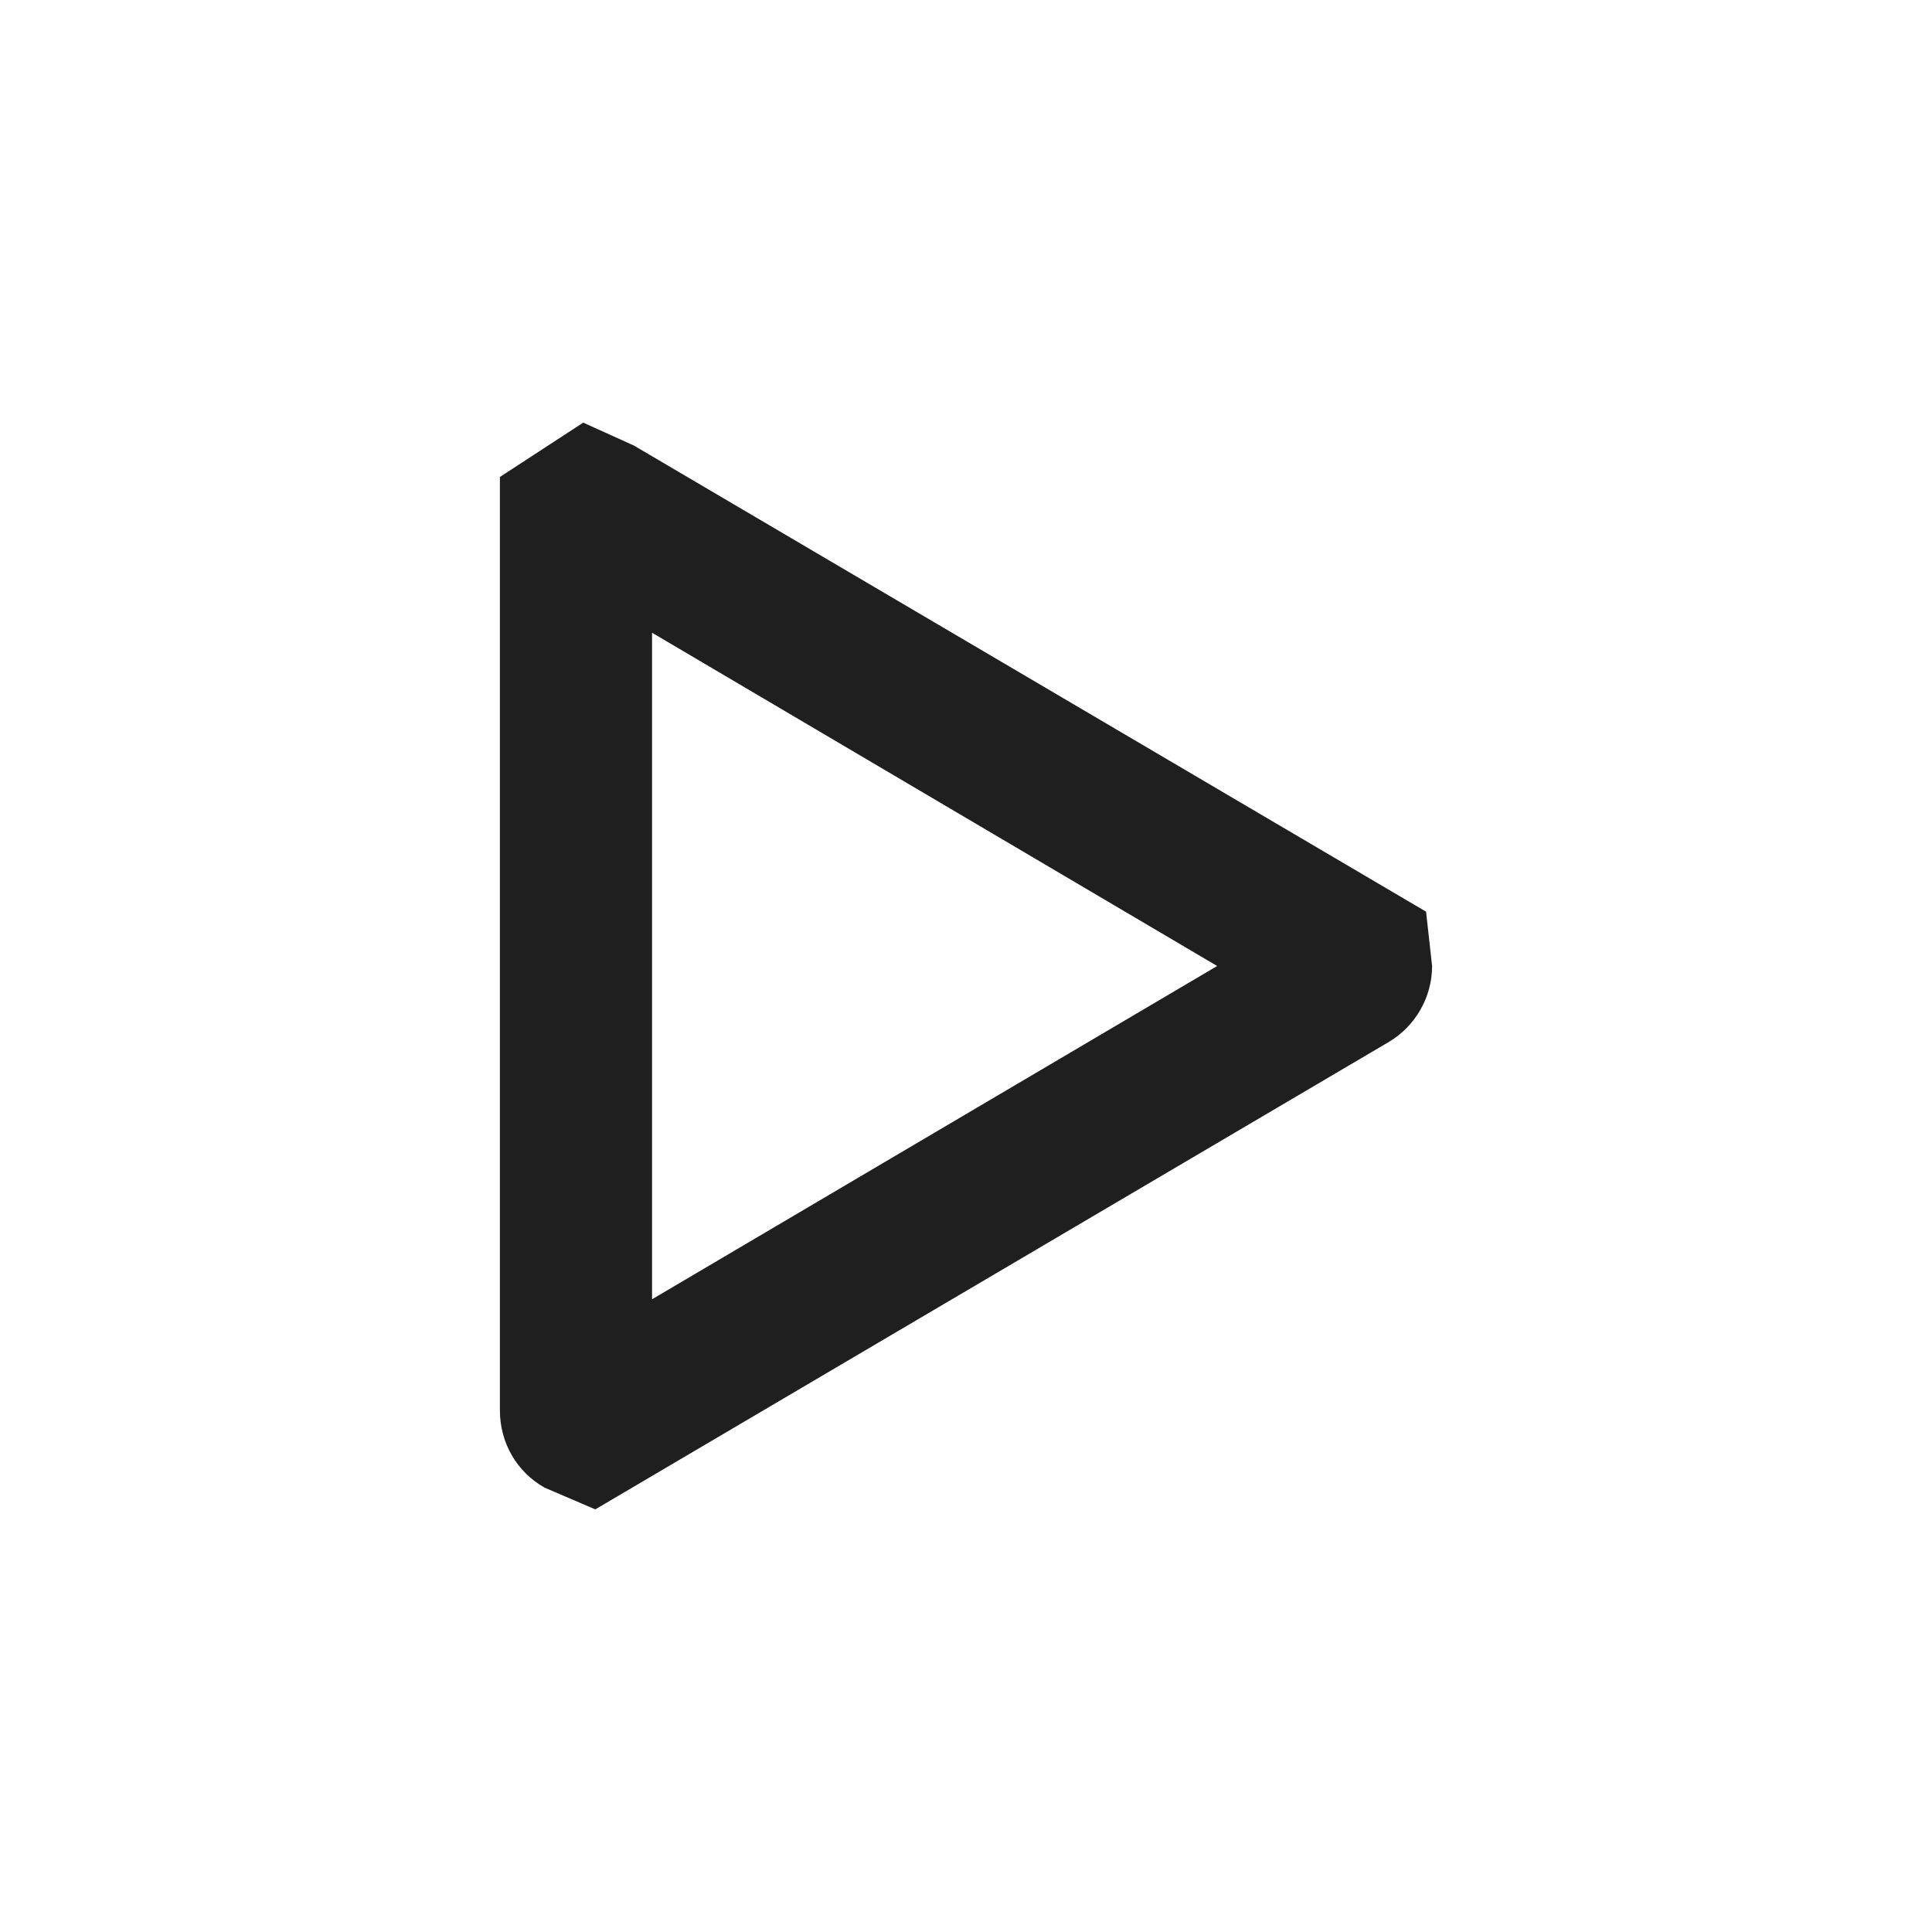
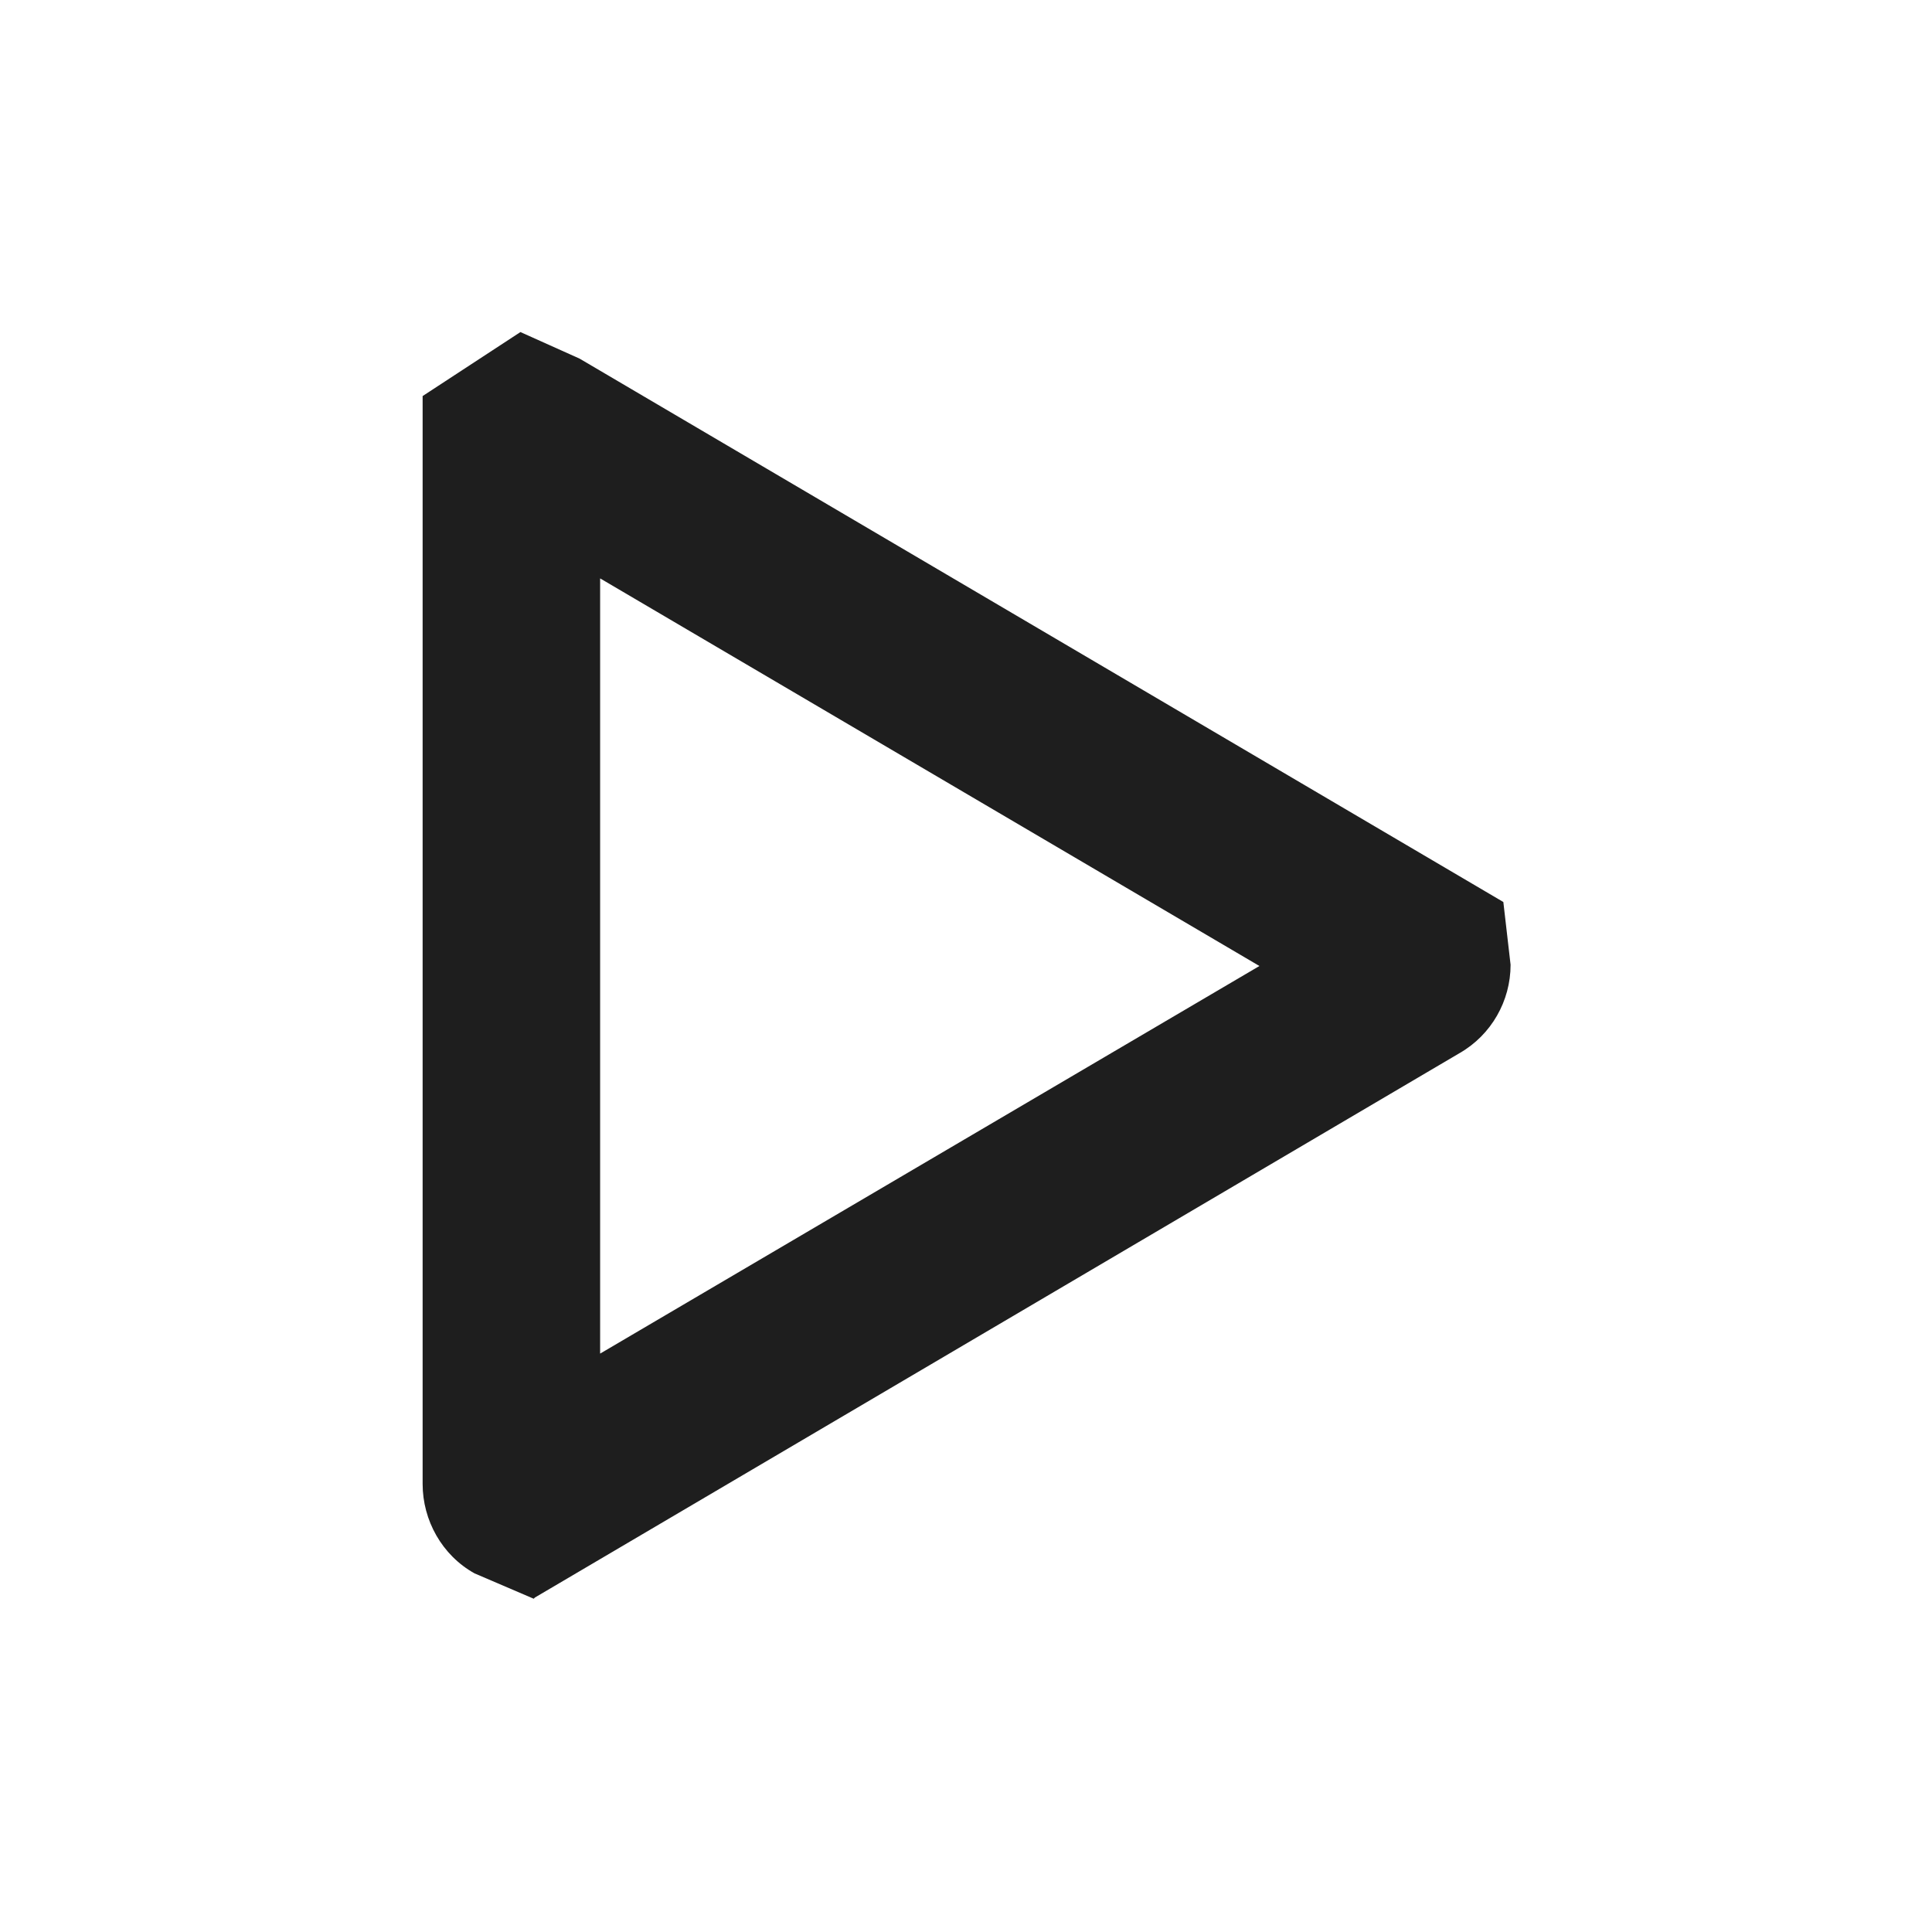
<svg xmlns="http://www.w3.org/2000/svg" id="Layer_1" viewBox="0 0 16 16">
  <defs>
    <style>
      .cls-1 {
-         fill: #1f1f1f;
+         fill: #1e1e1e;
      }
    </style>
  </defs>
-   <path class="cls-1" d="M4.93,12.5l-.42-.18c-.23-.13-.37-.37-.37-.64V3.95l.69-.45.42.19,6.56,3.86.05.45c0,.26-.14.5-.36.63l-6.57,3.87ZM4.61,11.23s0,0,0,0h0ZM5.4,5.25v5.51l4.68-2.76-4.68-2.76Z" />
+   <path class="cls-1" d="M4.42,13.24l-.49-.21c-.27-.15-.43-.44-.43-.74V3.28l.81-.53.49.22,7.65,4.5.06.52c0,.3-.16.58-.42.73l-7.66,4.51ZM4.05,11.76s0,0,0,0h0ZM4.97,4.79v6.42l5.46-3.21-5.46-3.21Z" />
</svg>
